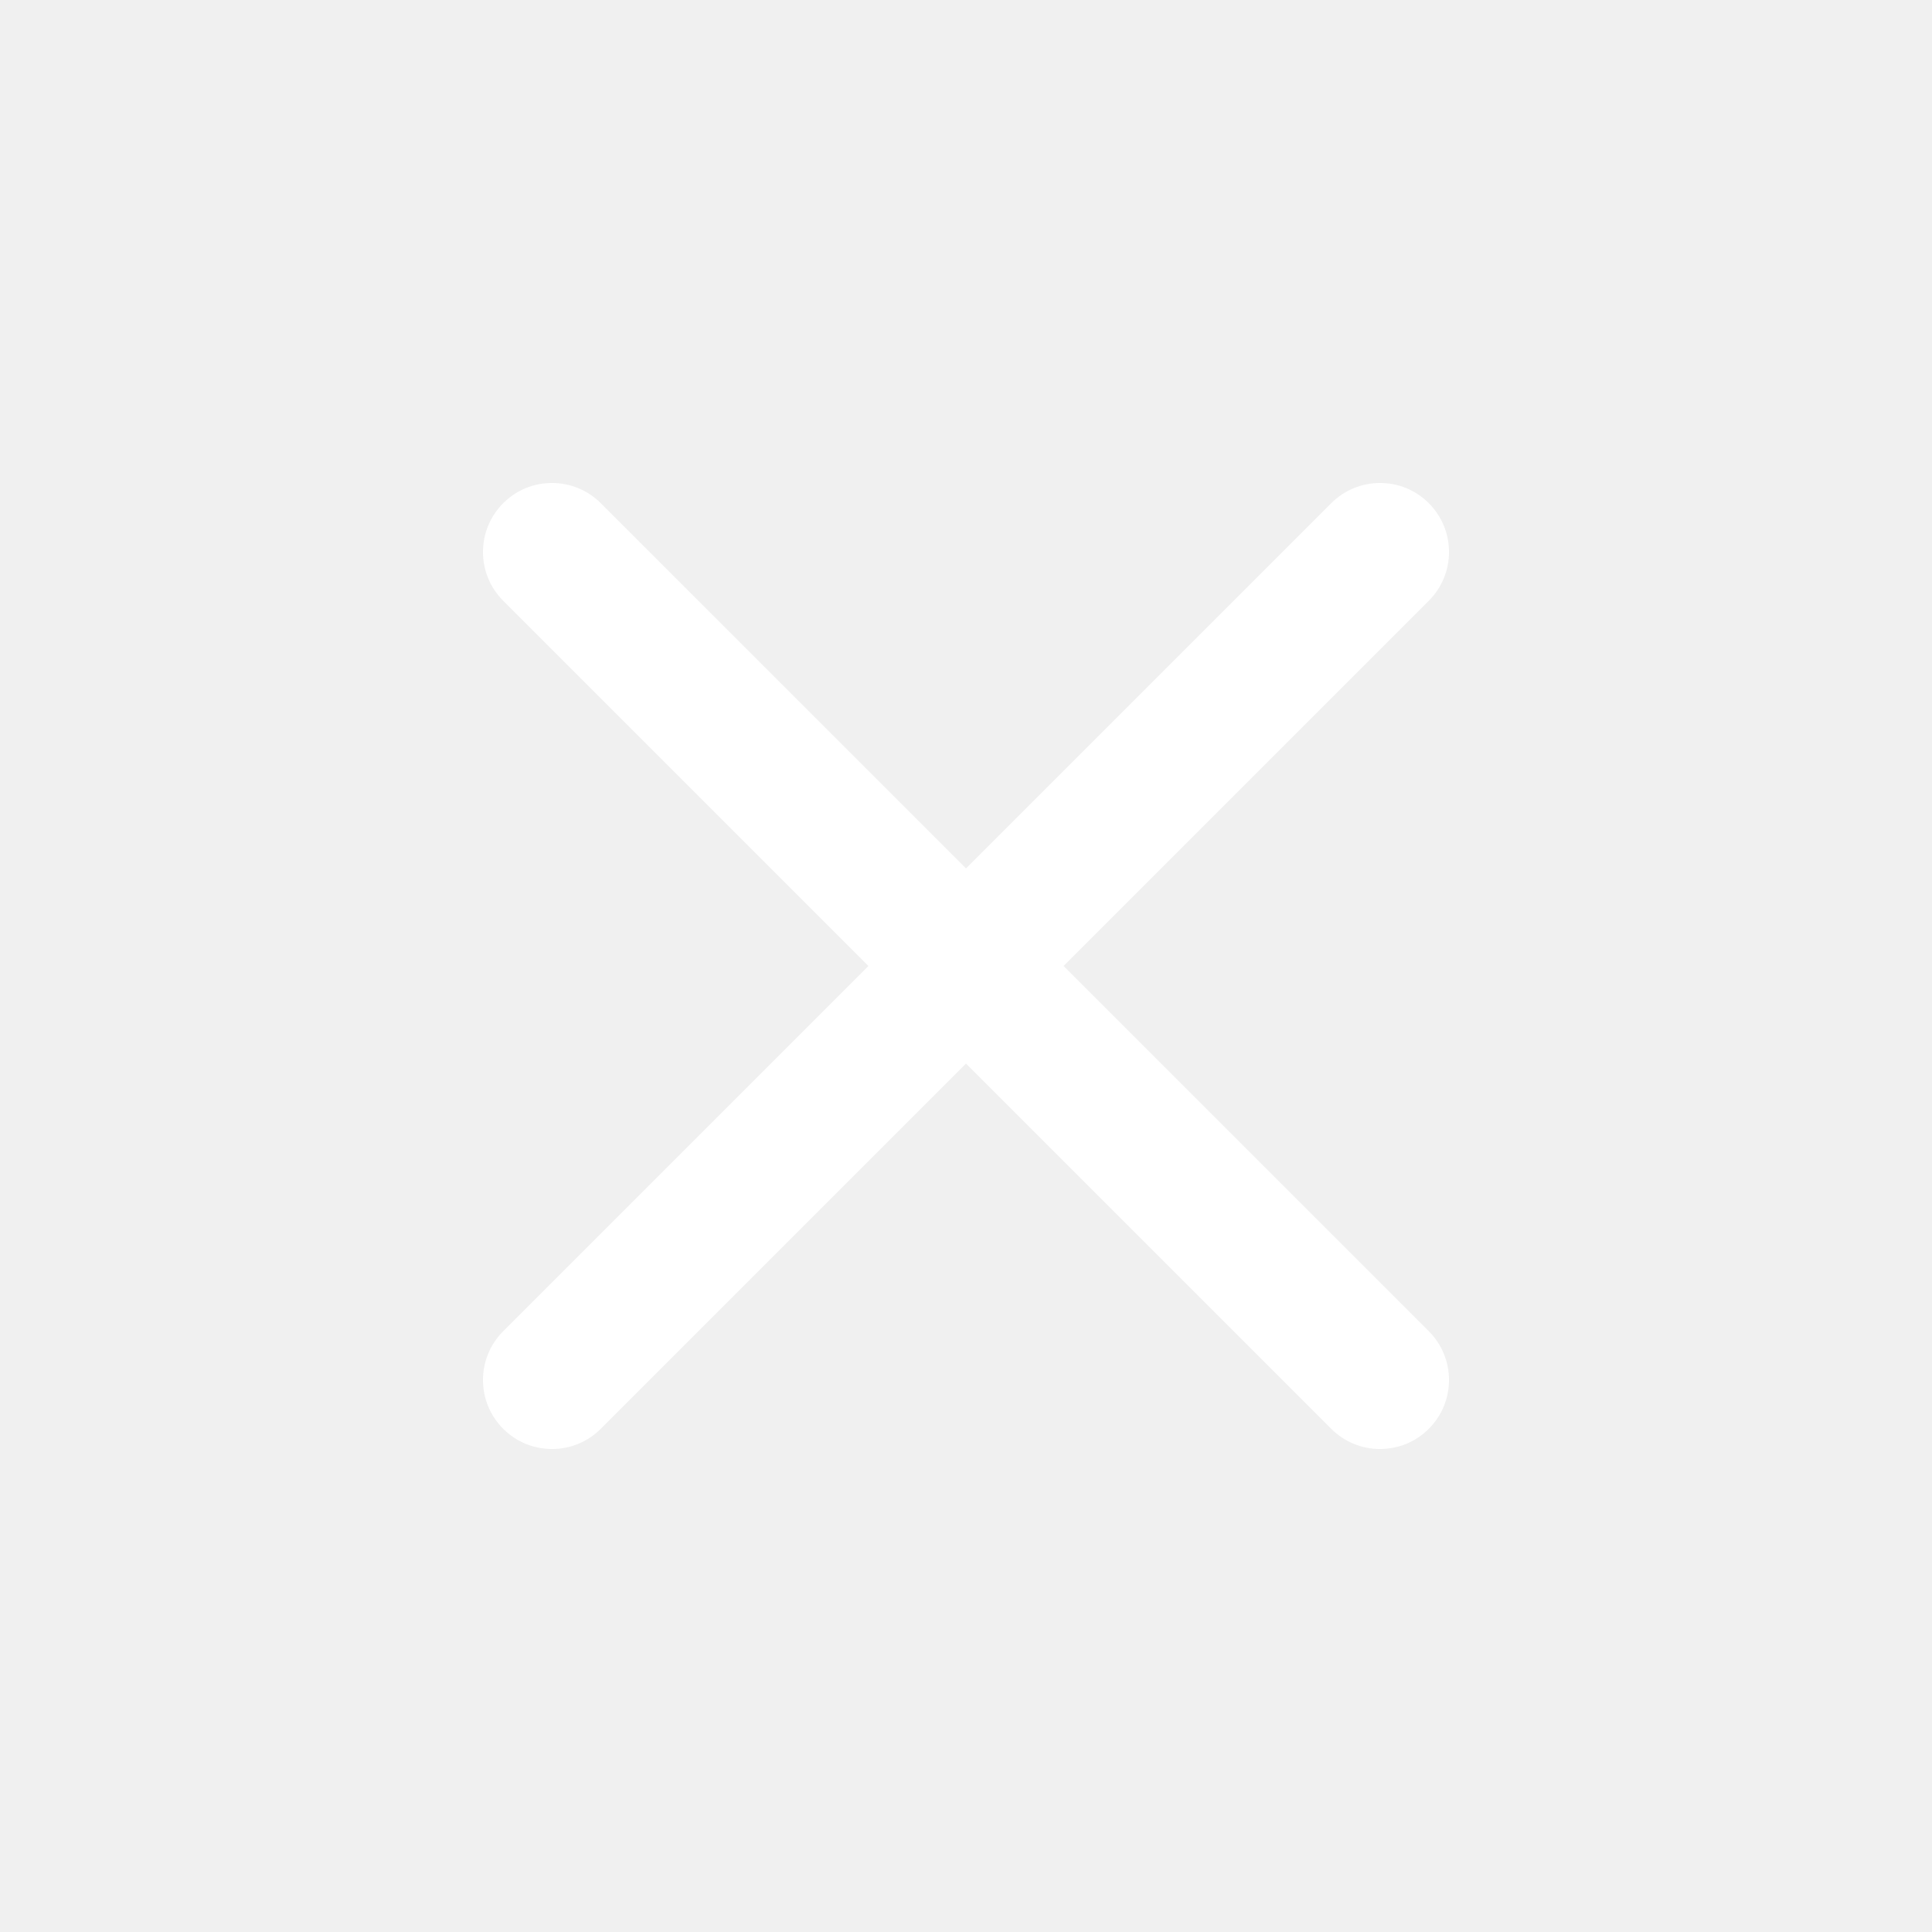
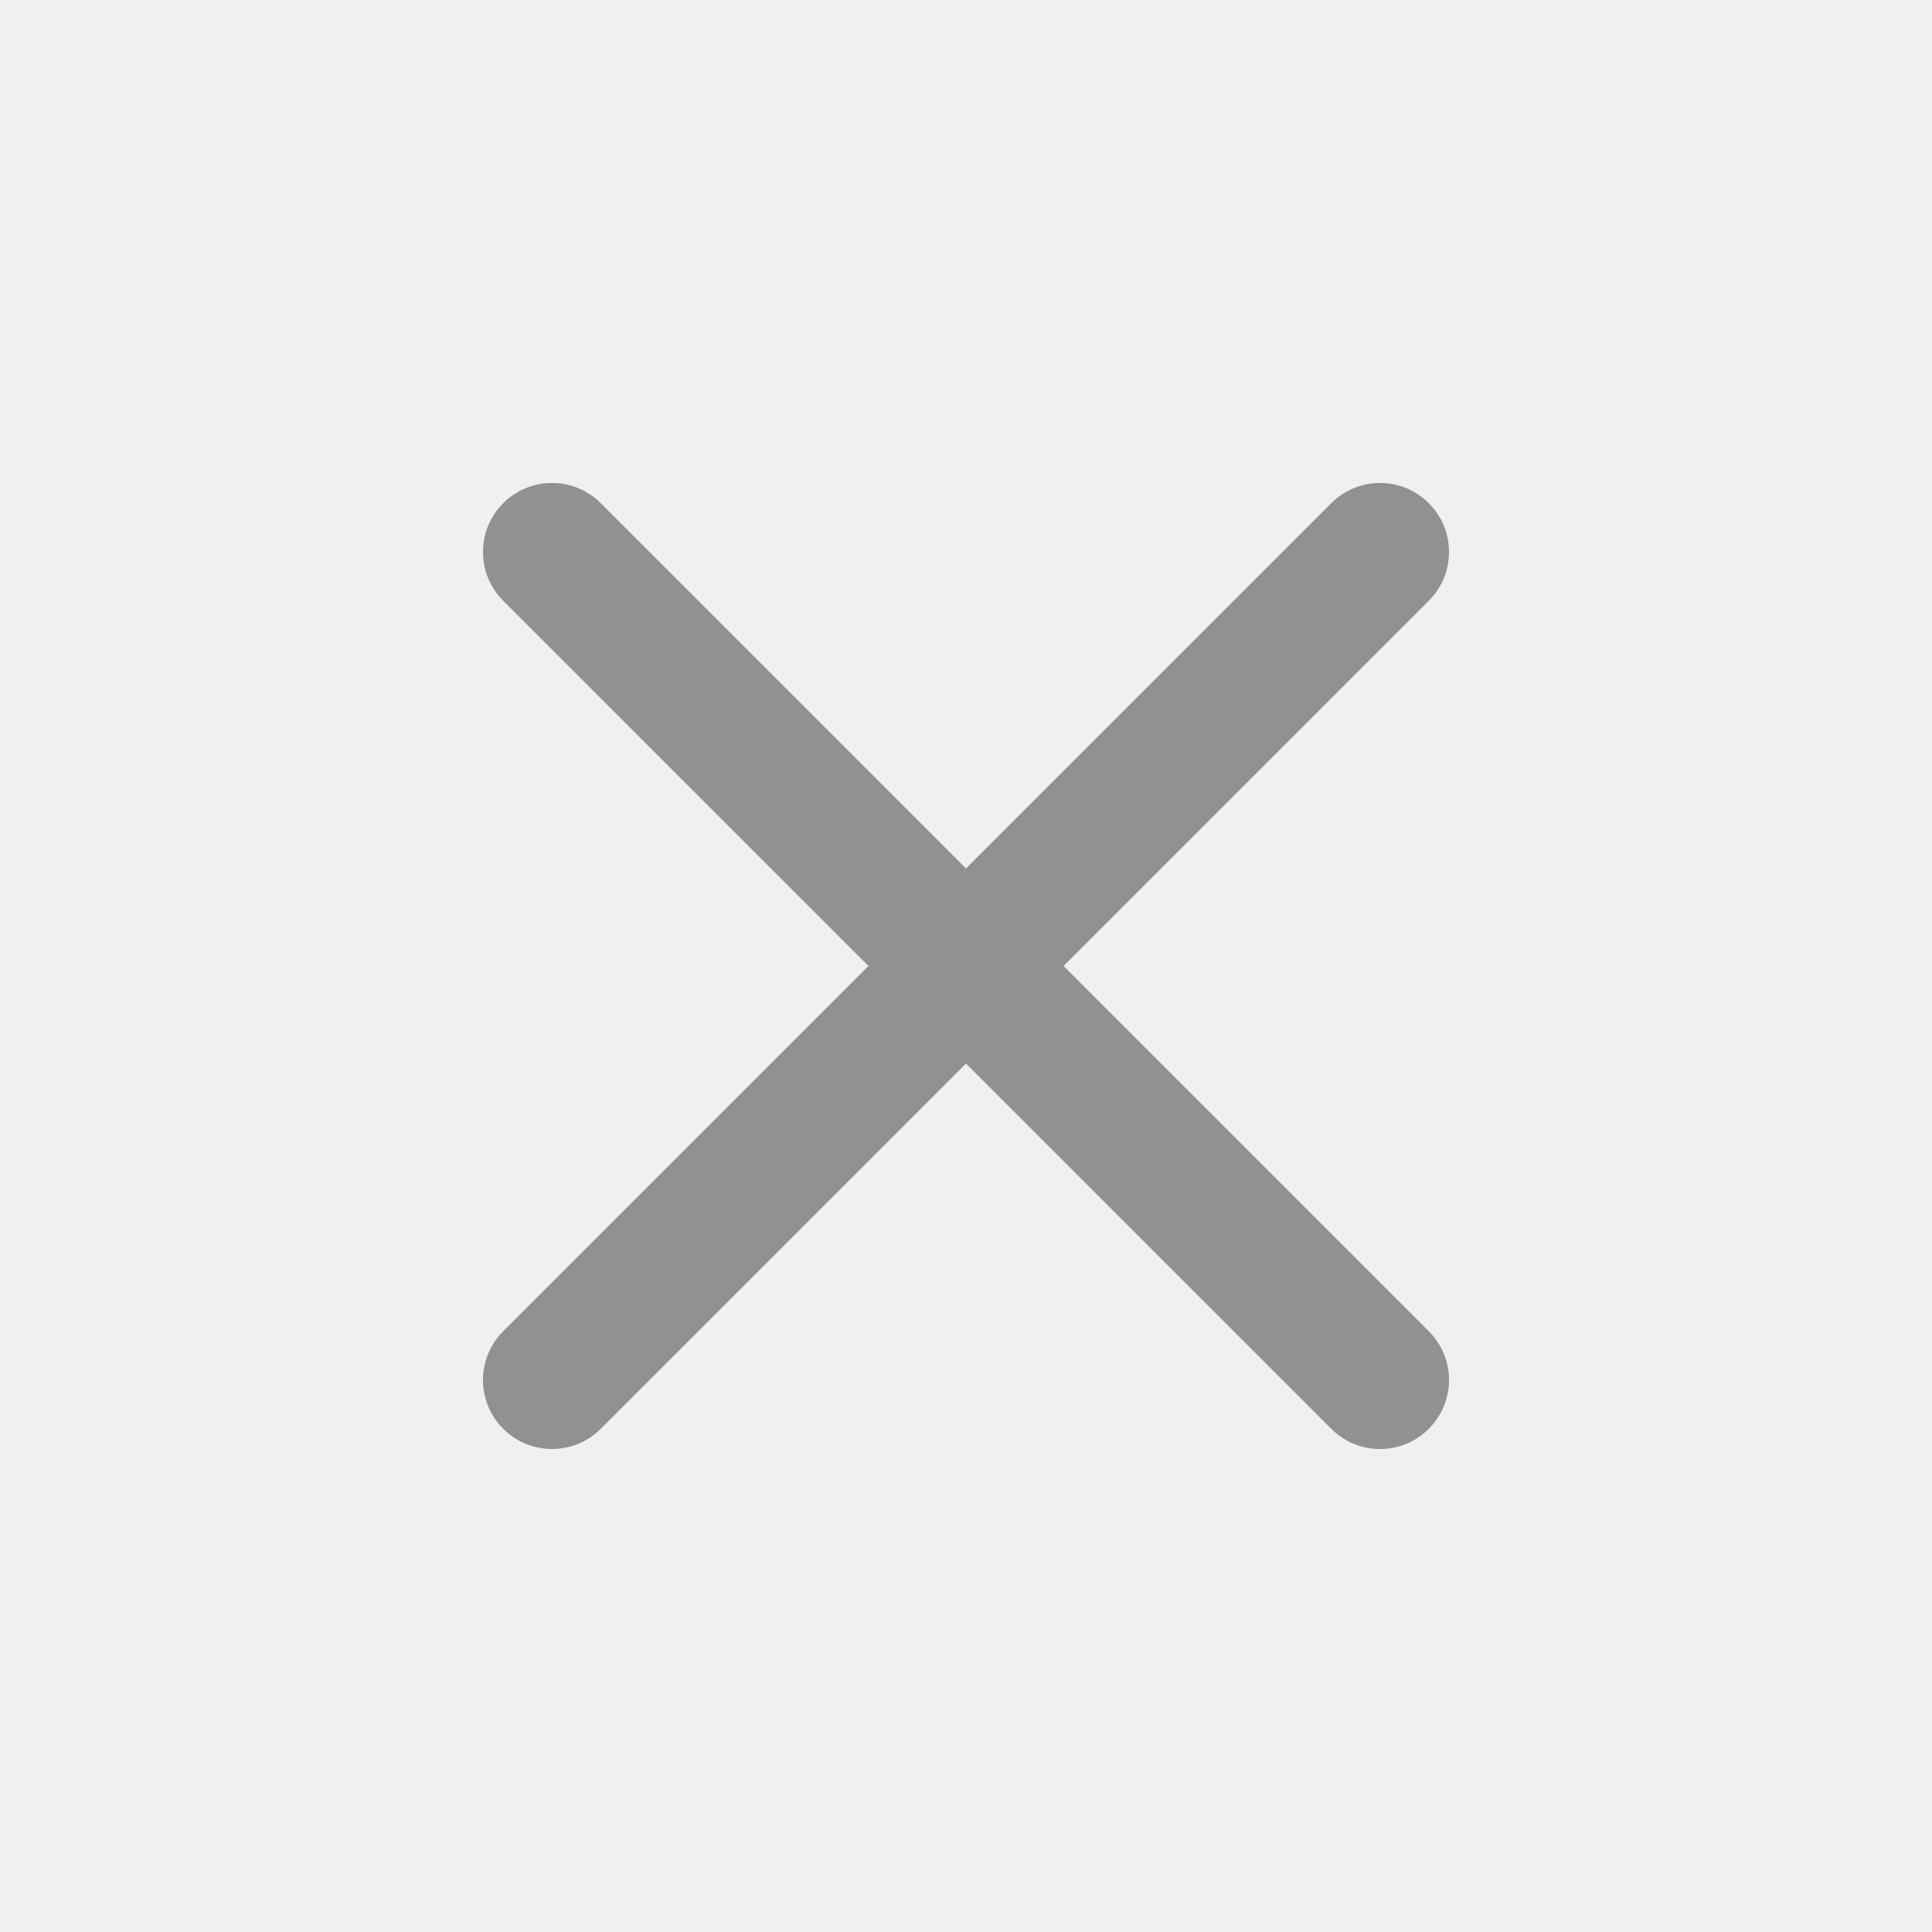
<svg xmlns="http://www.w3.org/2000/svg" width="24" height="24" viewBox="0 0 24 24" fill="none">
-   <path d="M6.251 6.251C6.586 5.916 7.128 5.916 7.463 6.251L12 10.788L16.537 6.251C16.872 5.916 17.414 5.916 17.749 6.251C18.084 6.586 18.084 7.128 17.749 7.463L13.212 12L17.749 16.537C18.084 16.872 18.084 17.414 17.749 17.749C17.414 18.084 16.872 18.084 16.537 17.749L12 13.212L7.463 17.749C7.128 18.084 6.586 18.084 6.251 17.749C5.916 17.414 5.916 16.872 6.251 16.537L10.788 12L6.251 7.463C5.916 7.128 5.916 6.586 6.251 6.251Z" fill="#fff" />
+   <path d="M6.251 6.251C6.586 5.916 7.128 5.916 7.463 6.251L12 10.788L16.537 6.251C16.872 5.916 17.414 5.916 17.749 6.251C18.084 6.586 18.084 7.128 17.749 7.463L13.212 12L17.749 16.537C18.084 16.872 18.084 17.414 17.749 17.749C17.414 18.084 16.872 18.084 16.537 17.749L12 13.212L7.463 17.749C7.128 18.084 6.586 18.084 6.251 17.749C5.916 17.414 5.916 16.872 6.251 16.537L10.788 12L6.251 7.463C5.916 7.128 5.916 6.586 6.251 6.251Z" fill="#919191" />
</svg>
